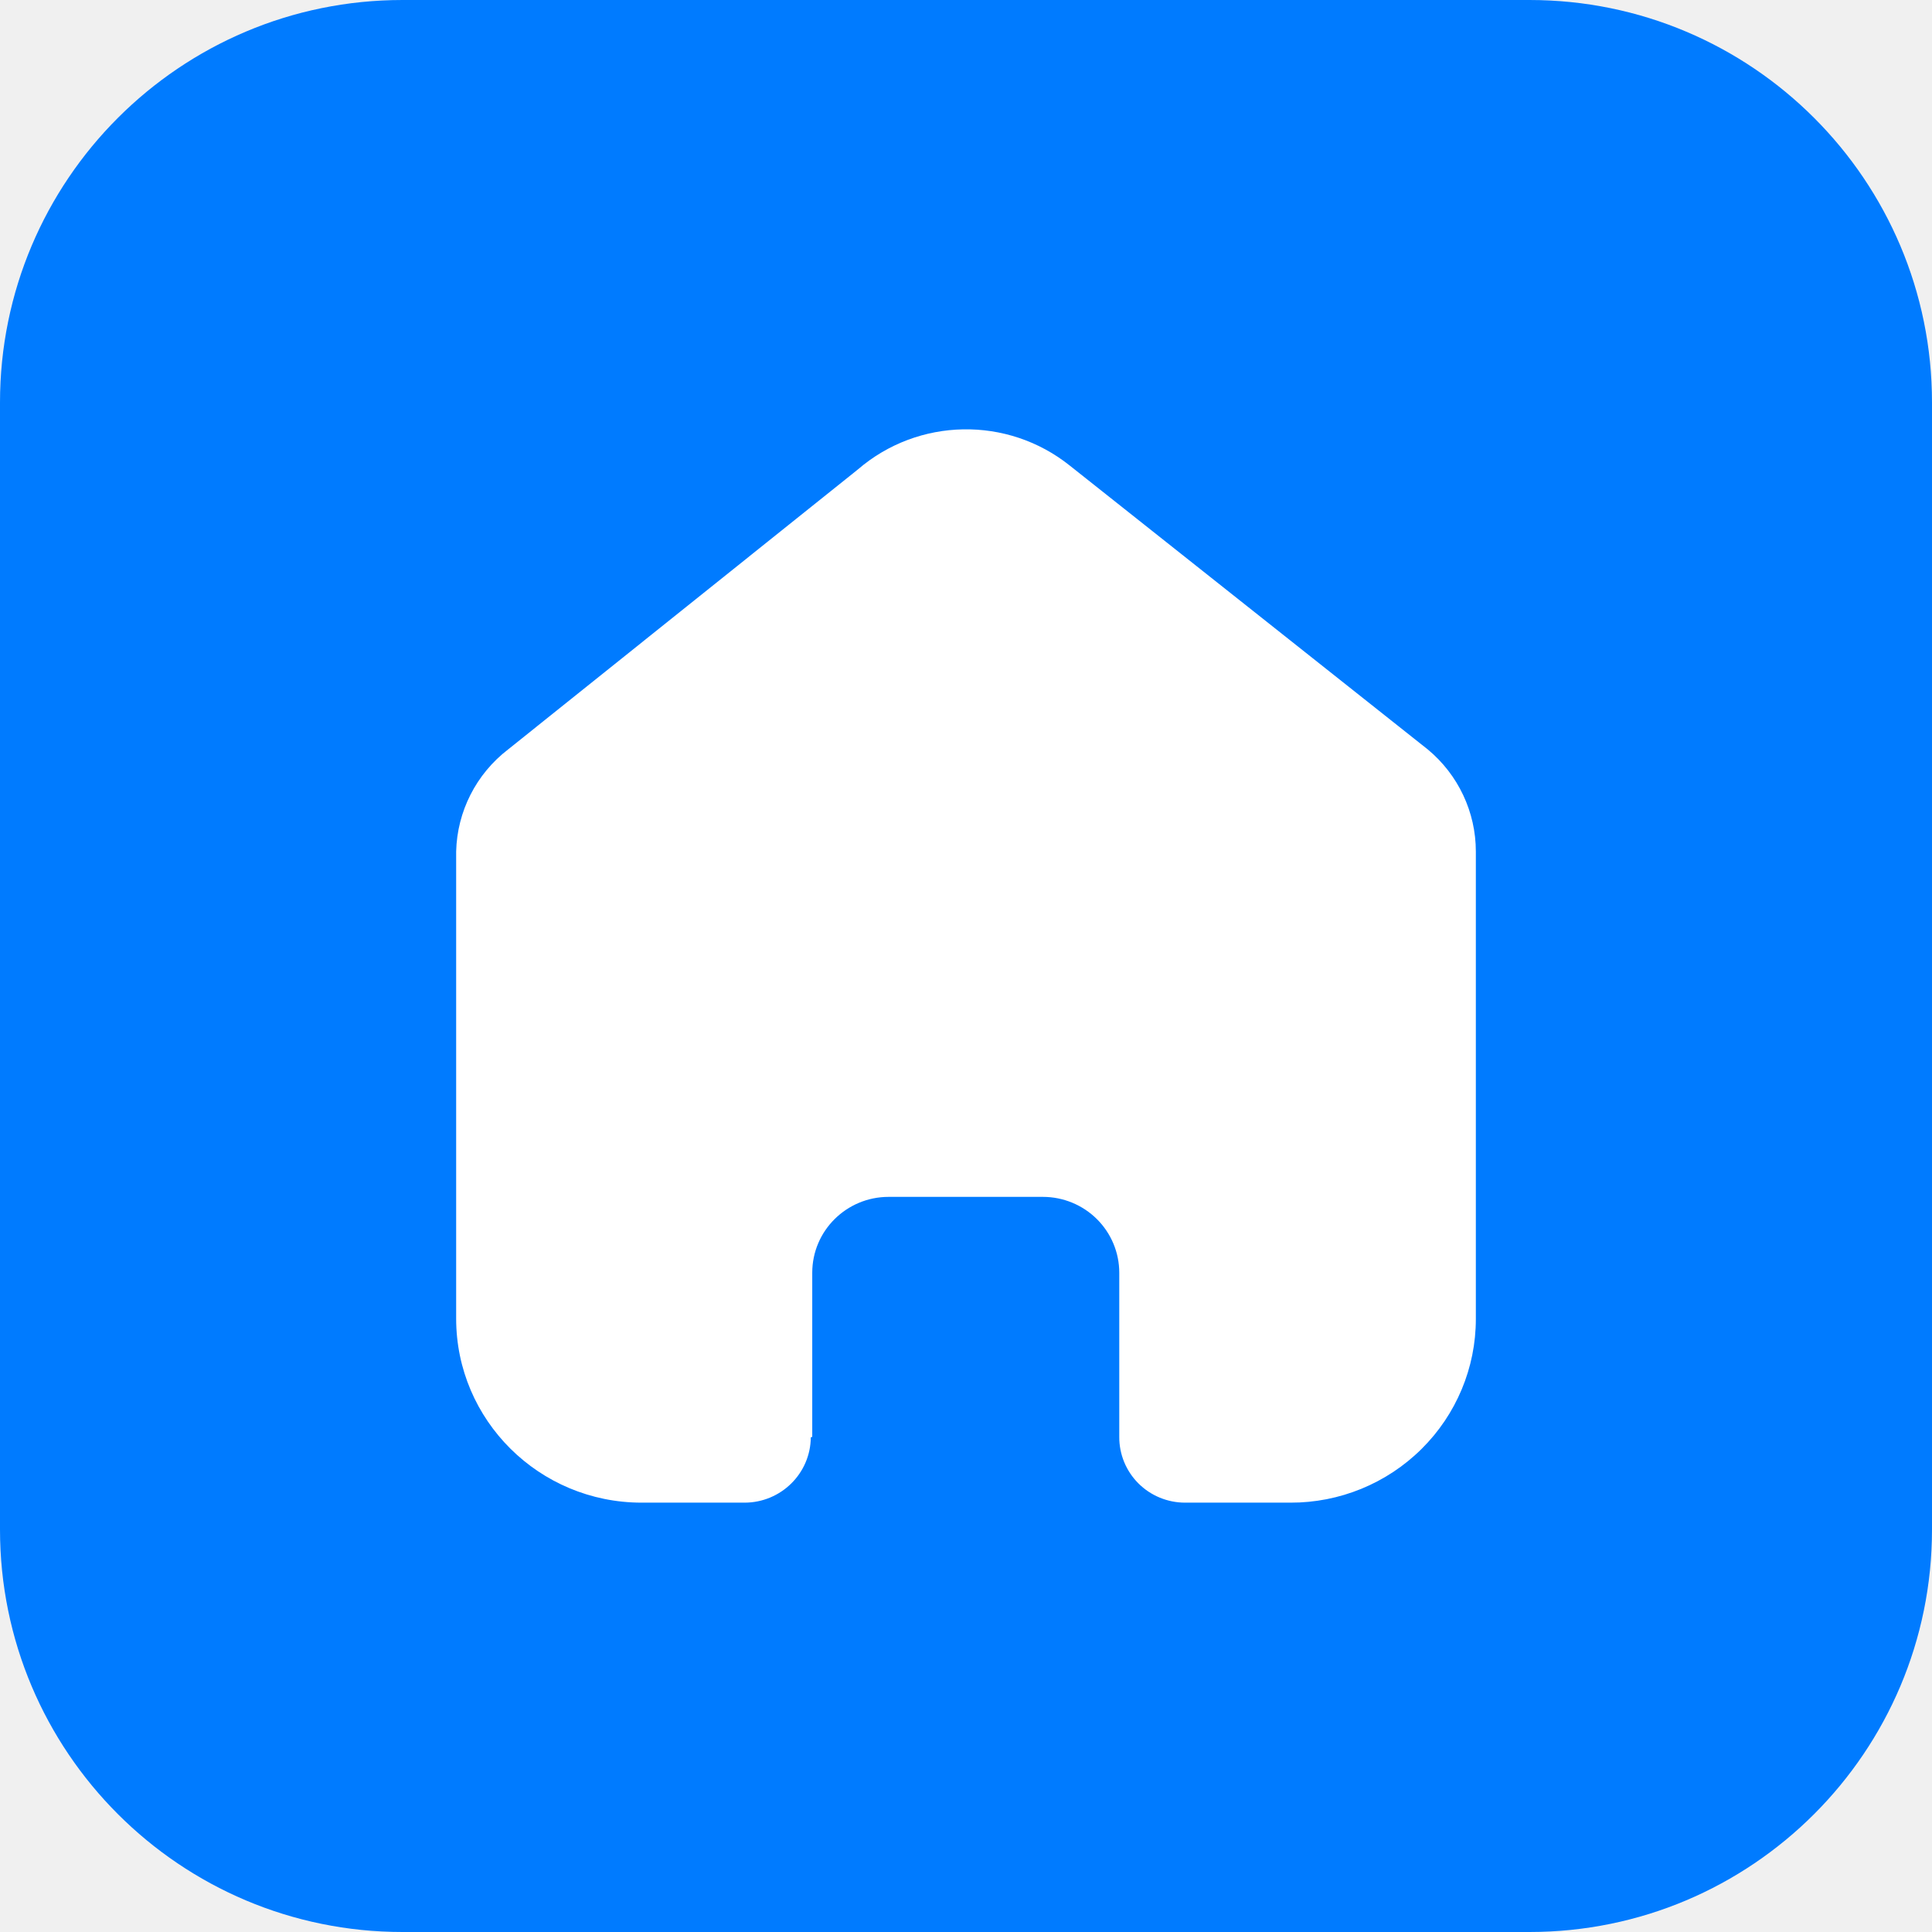
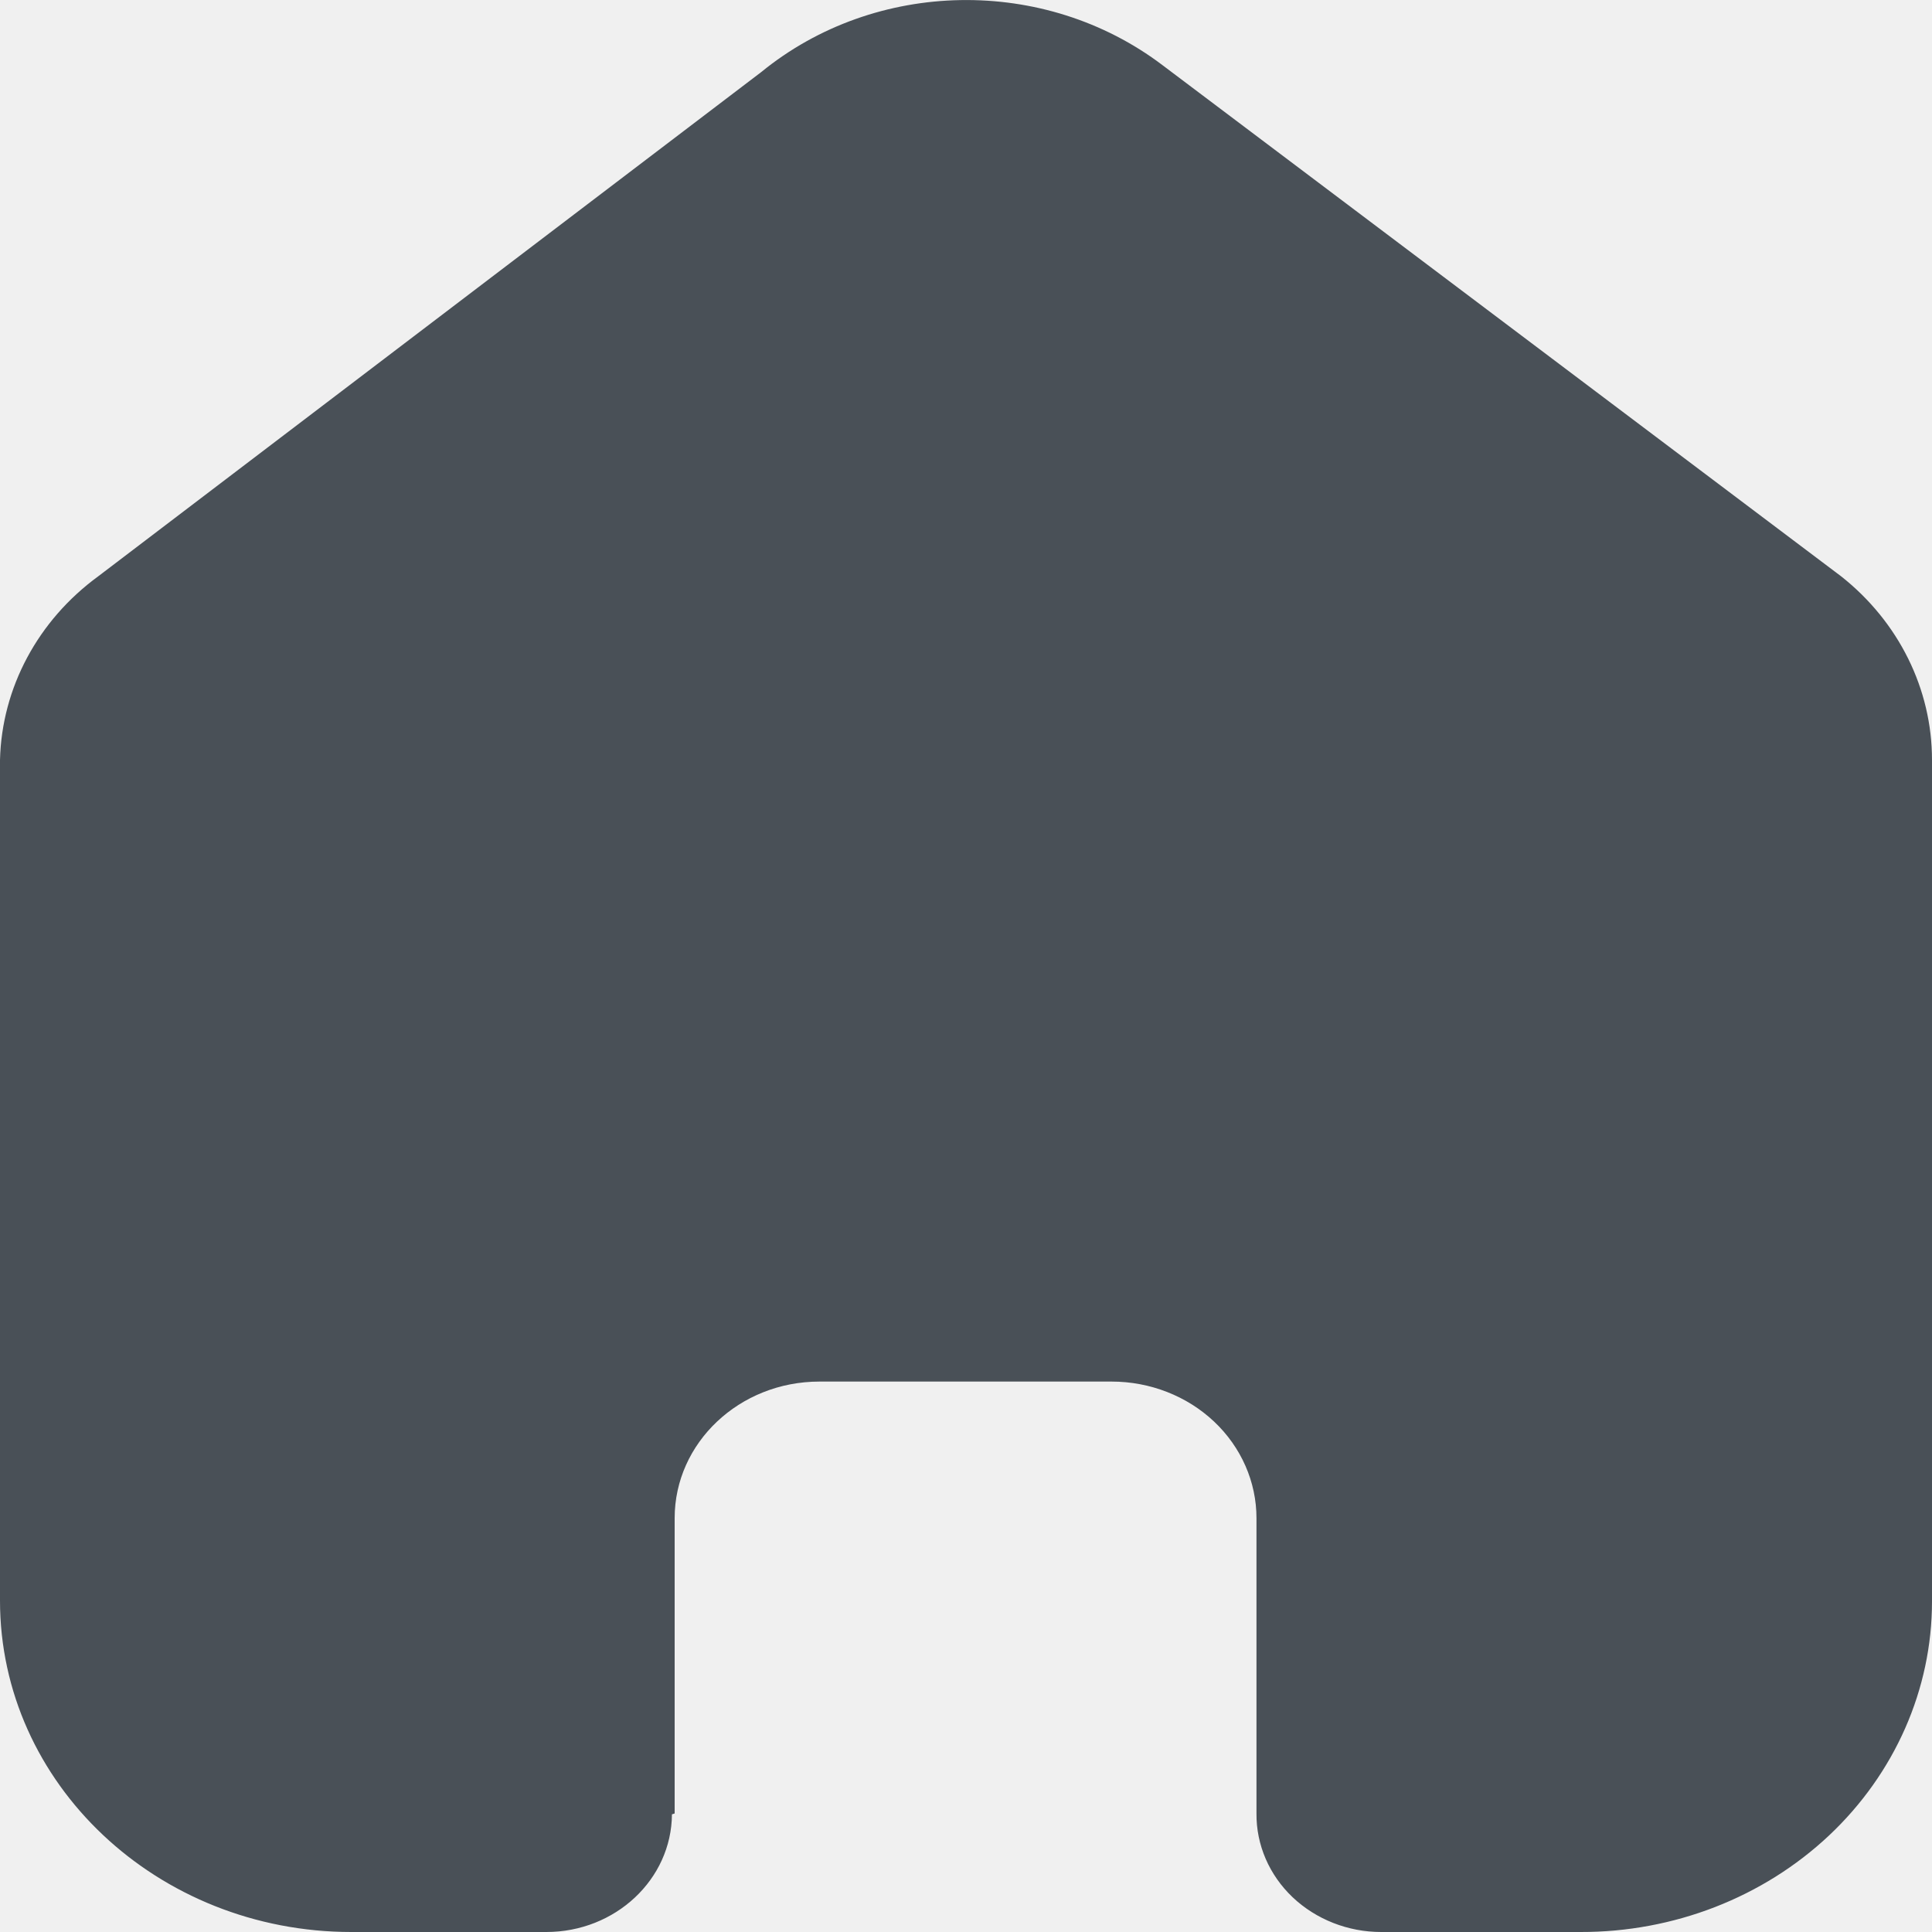
- <svg xmlns="http://www.w3.org/2000/svg" width="48" height="48" viewBox="0 0 48 48" fill="none">
-   <rect width="48" height="48" rx="10" fill="#007BFF" />
-   <path d="M20.18 35.698V31.621C20.18 30.58 21.03 29.736 22.078 29.736H25.91C26.414 29.736 26.896 29.935 27.252 30.288C27.608 30.642 27.808 31.121 27.808 31.621V35.698C27.805 36.13 27.976 36.547 28.283 36.854C28.59 37.161 29.008 37.333 29.444 37.333H32.059C33.28 37.337 34.452 36.857 35.316 36.001C36.181 35.145 36.667 33.983 36.667 32.77V21.156C36.667 20.177 36.23 19.248 35.473 18.62L26.579 11.568C25.032 10.331 22.815 10.371 21.314 11.663L12.623 18.62C11.83 19.229 11.357 20.161 11.333 21.156V32.759C11.333 35.285 13.396 37.333 15.942 37.333H18.496C19.402 37.333 20.137 36.608 20.144 35.71L20.18 35.698Z" fill="white" />
+ <svg xmlns="http://www.w3.org/2000/svg" width="20" height="20" viewBox="0 0 20 20" fill="none">
+   <path d="M6.984 18.773V15.716C6.984 14.935 7.655 14.302 8.483 14.302H11.508C11.905 14.302 12.287 14.451 12.568 14.716C12.849 14.981 13.007 15.341 13.007 15.716V18.773C13.004 19.098 13.139 19.41 13.381 19.64C13.624 19.87 13.954 20 14.298 20H16.362C17.326 20.002 18.251 19.643 18.934 19.001C19.616 18.359 20 17.487 20 16.578V7.867C20 7.132 19.655 6.436 19.058 5.965L12.036 0.676C10.814 -0.251 9.064 -0.221 7.879 0.747L1.018 5.965C0.392 6.422 0.018 7.121 0 7.867V16.569C0 18.464 1.629 20 3.638 20H5.655C6.37 20 6.951 19.456 6.956 18.782L6.984 18.773Z" fill="#495057" />
</svg>
